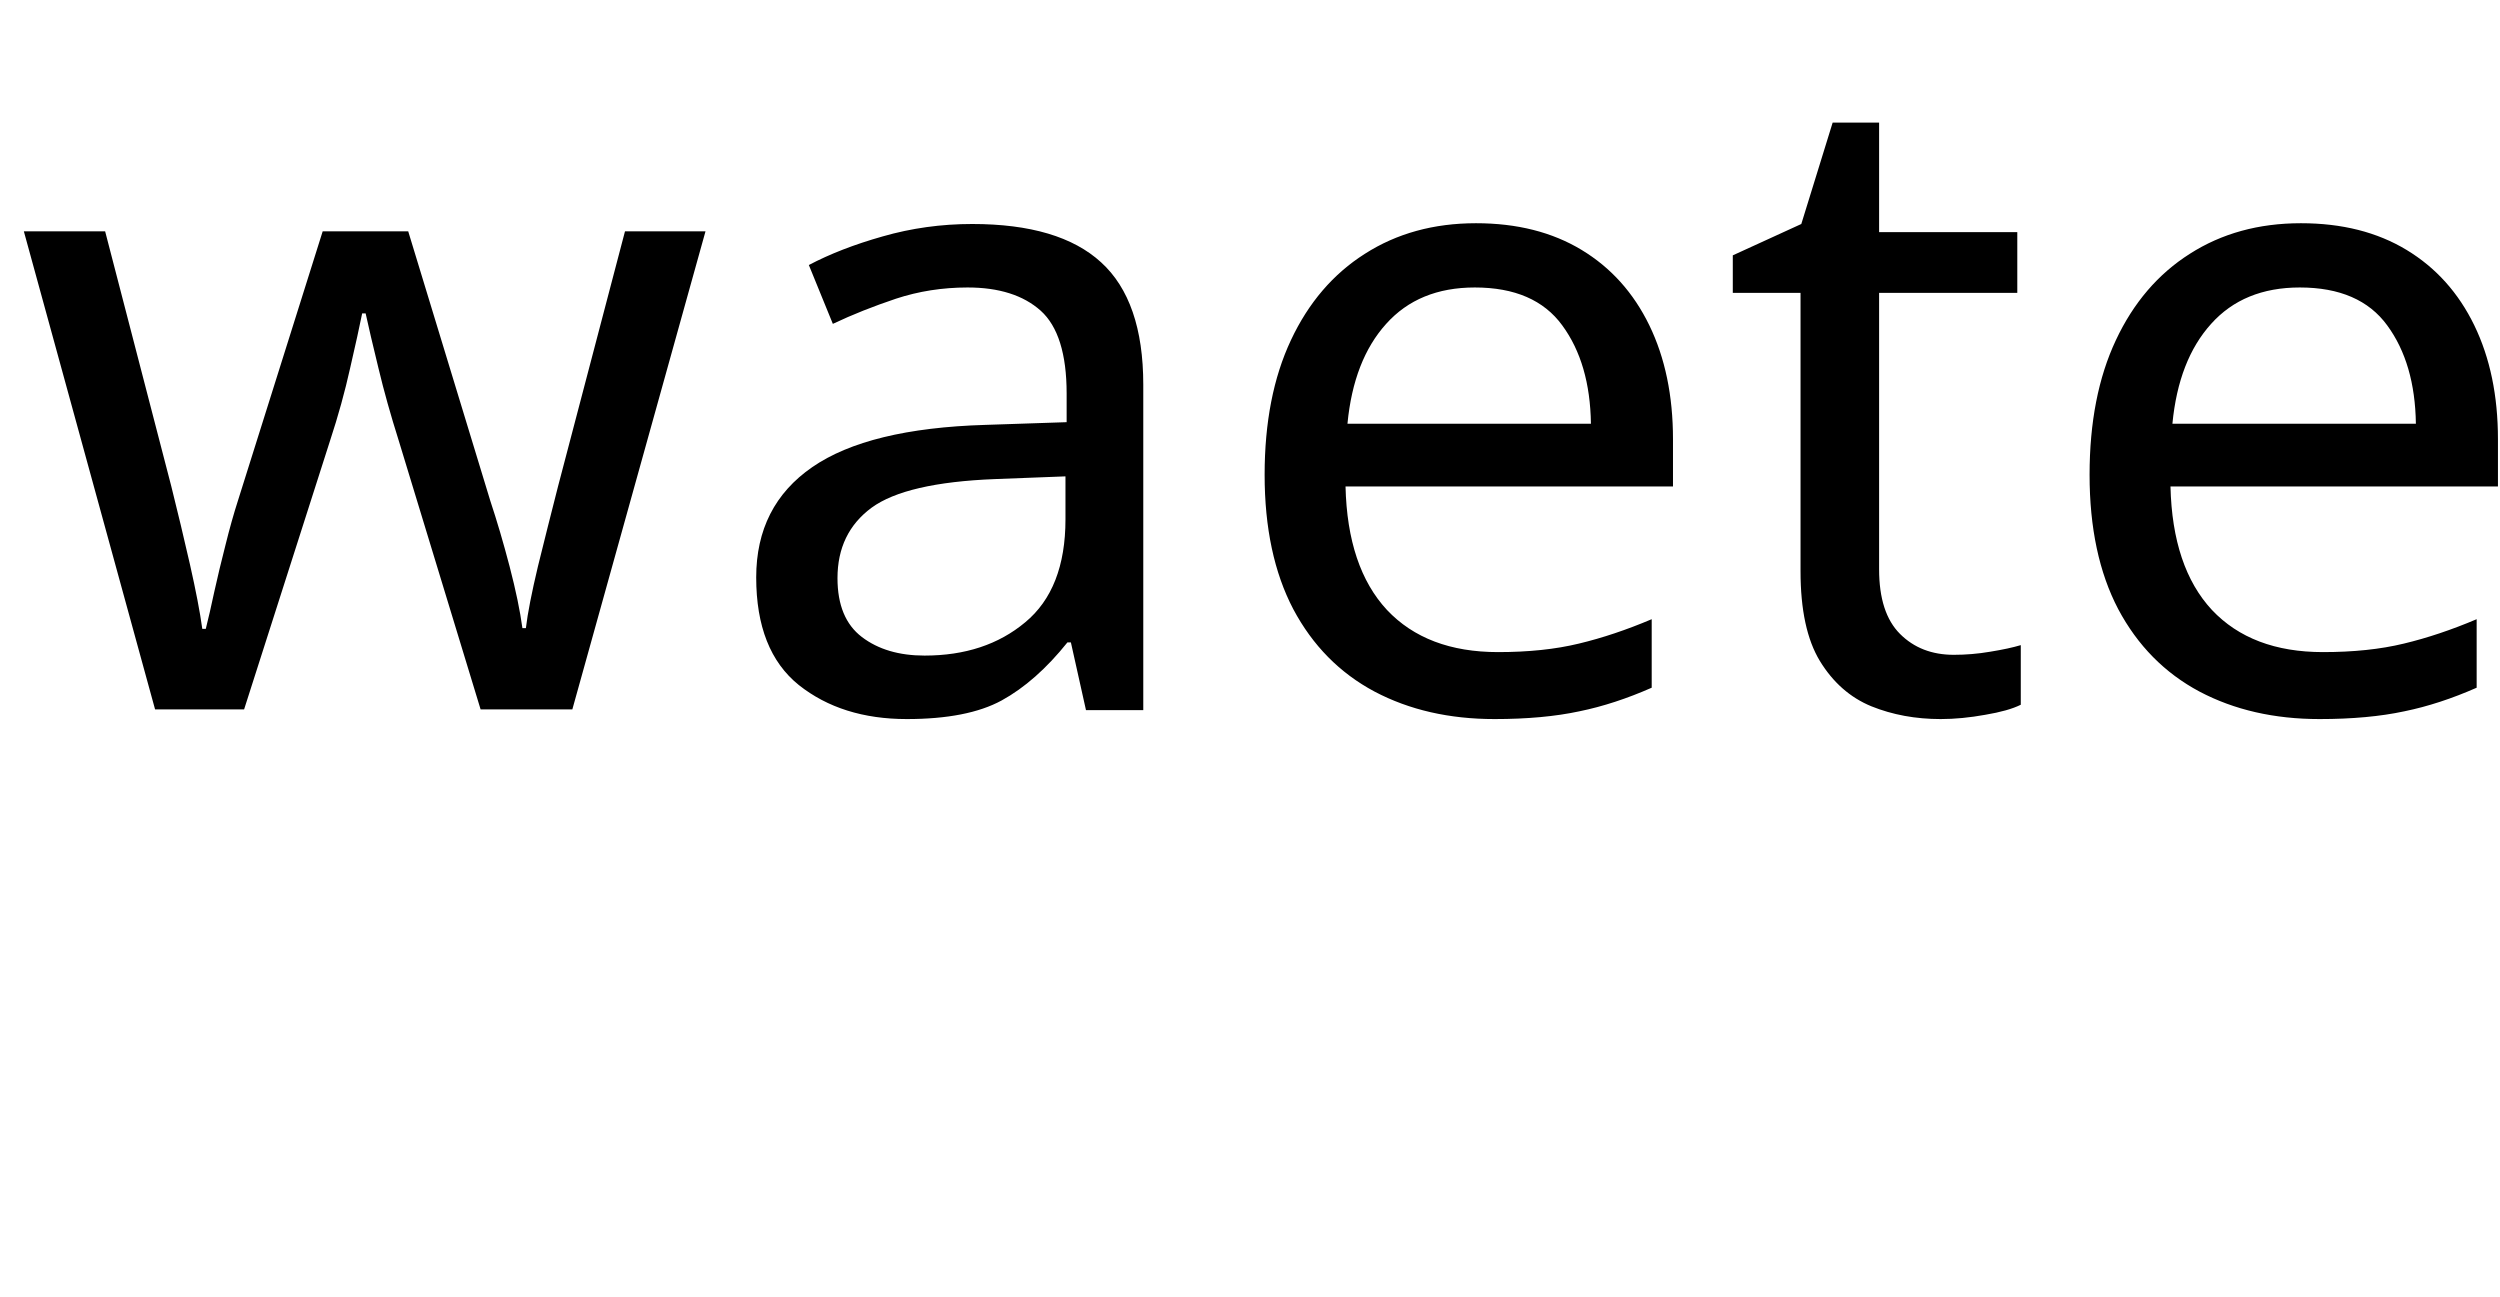
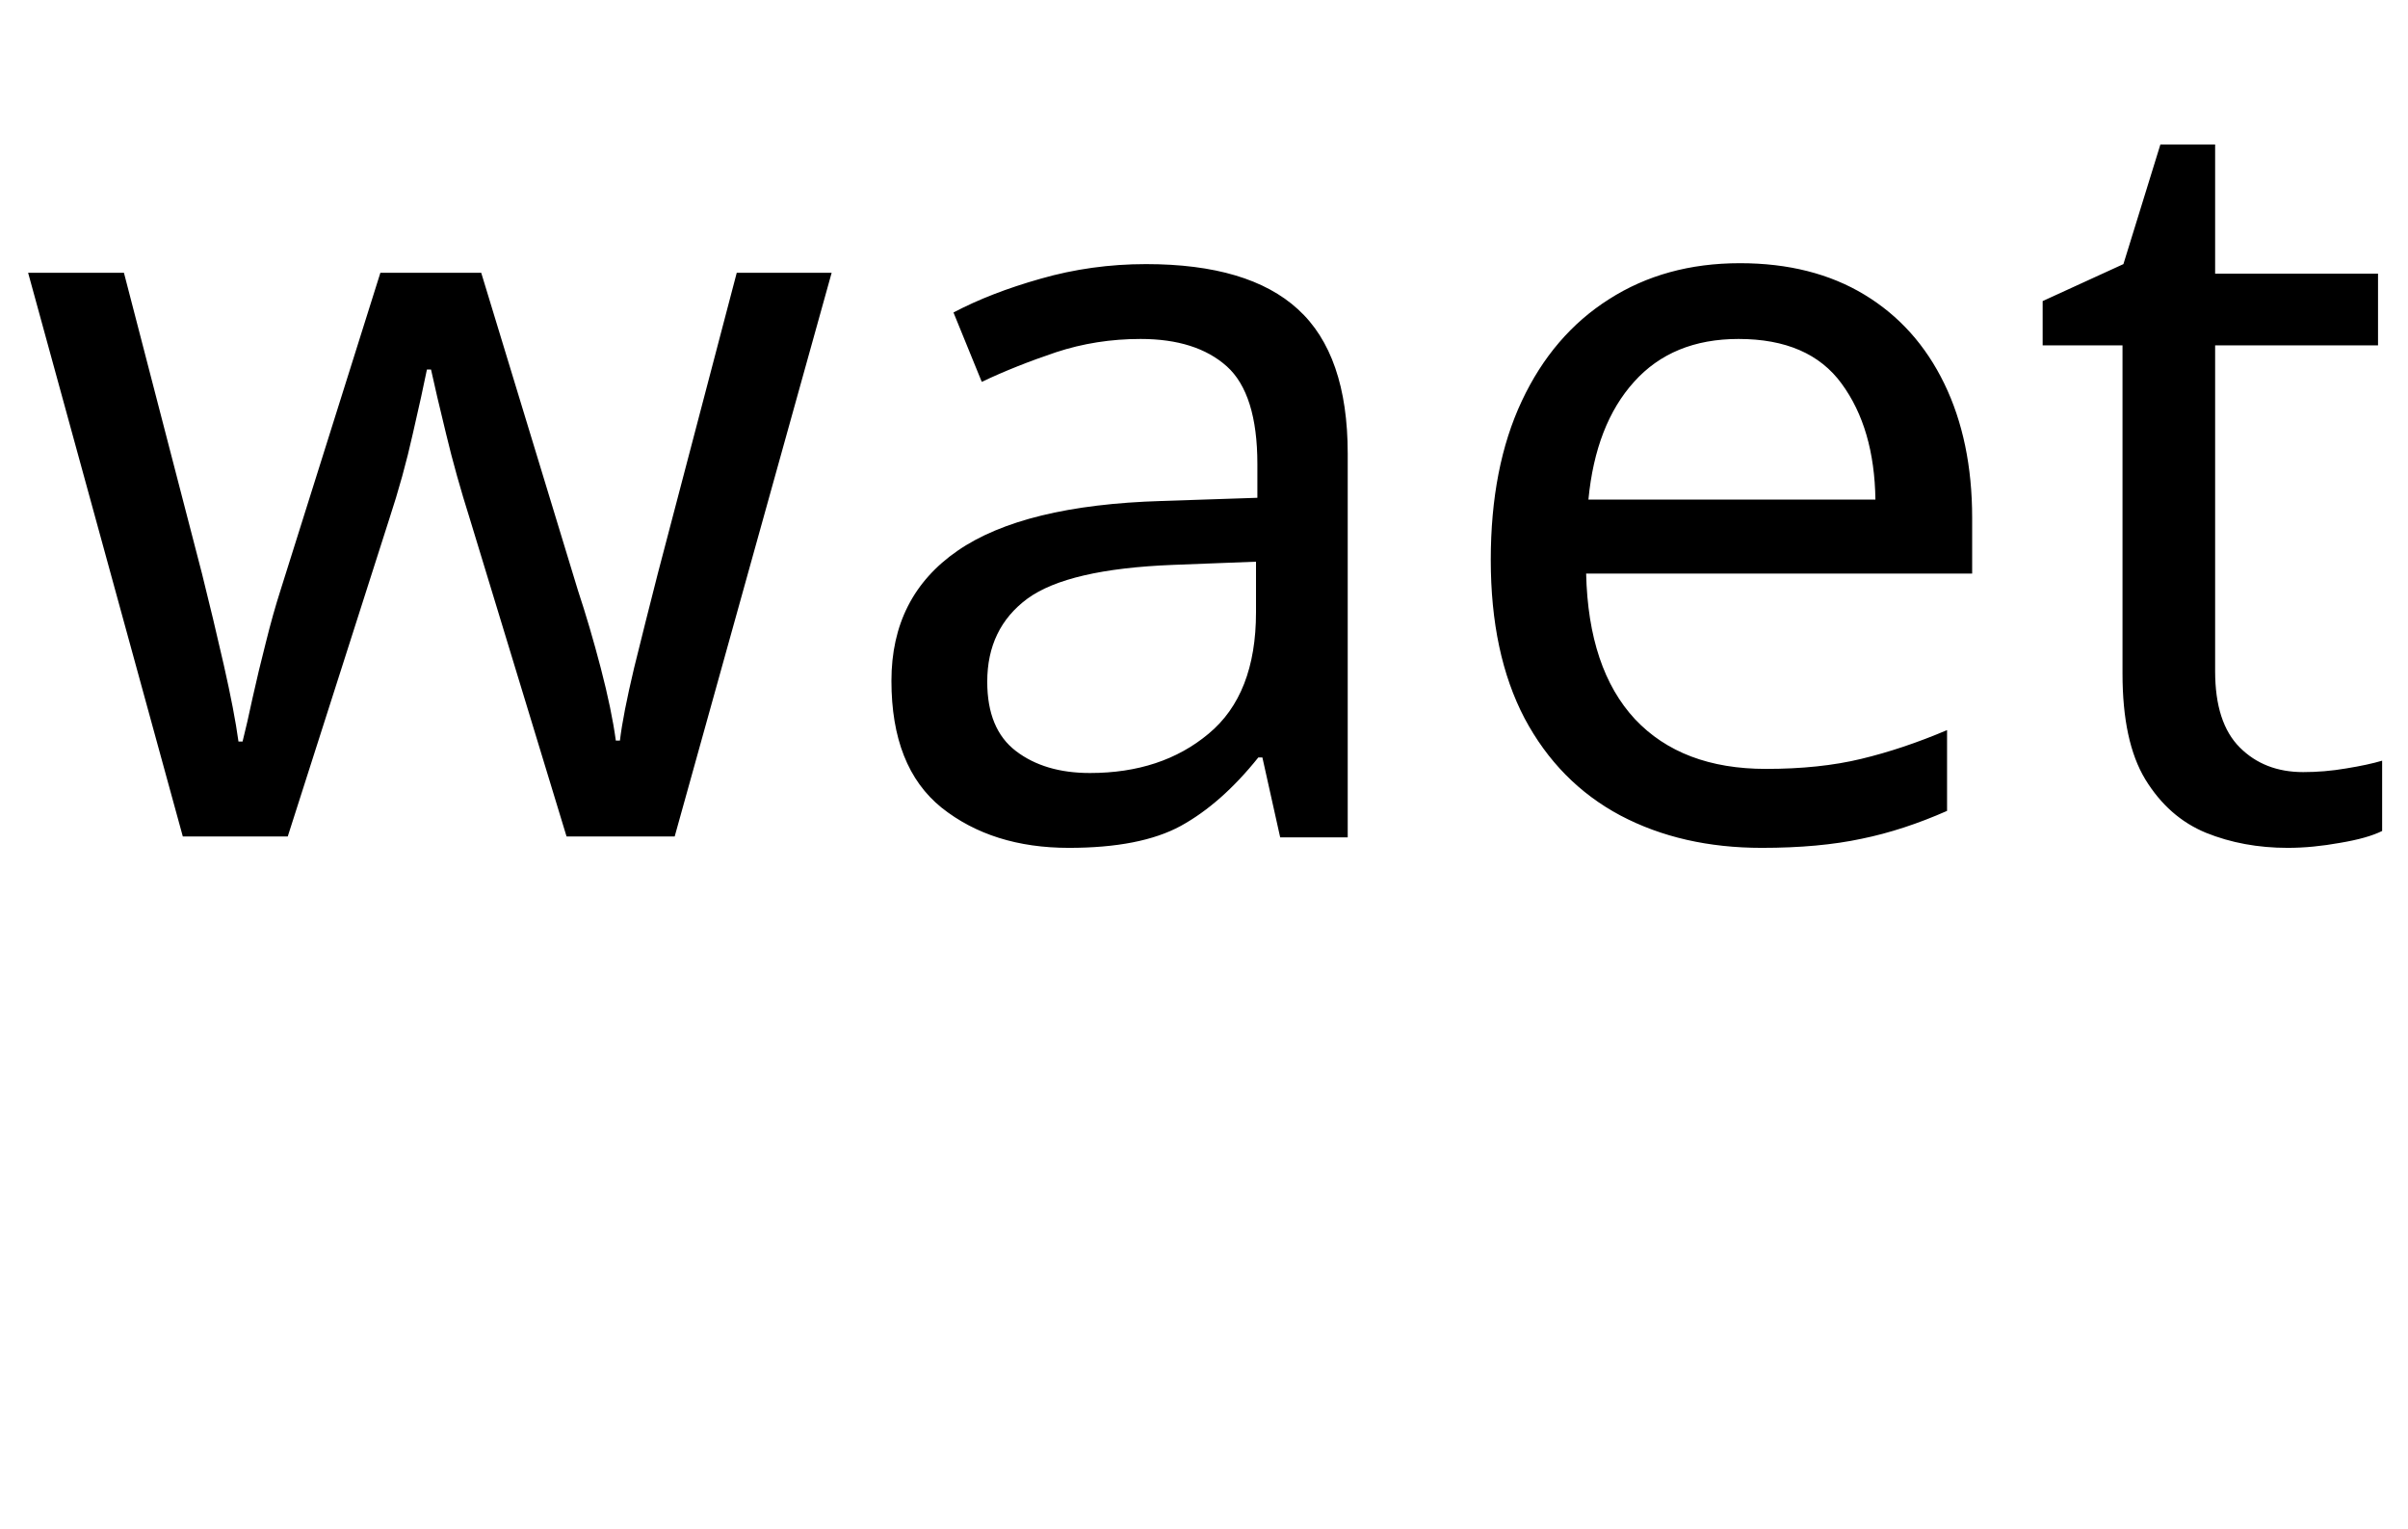
- <svg xmlns="http://www.w3.org/2000/svg" version="1.1" id="Layer_1" x="0px" y="0px" width="100.917px" height="52.333px" viewBox="0 0 100.917 52.333" enable-background="new 0 0 100.917 52.333" xml:space="preserve">
-   <text transform="matrix(1 0 0 1 0.5723 28.667)" font-family="'EBHFacsimile-Regular'" font-size="36">waeter</text>
+ <svg xmlns="http://www.w3.org/2000/svg" version="1.1" id="Layer_1" x="0px" y="0px" width="82.458px" height="52.333px" viewBox="0 0 82.458 52.333" enable-background="new 0 0 82.458 52.333" xml:space="preserve">
+   <text transform="matrix(1 0 0 1 0.5723 28.6665)" font-family="'EBHFacsimile-Regular'" font-size="36">waeter</text>
</svg>
